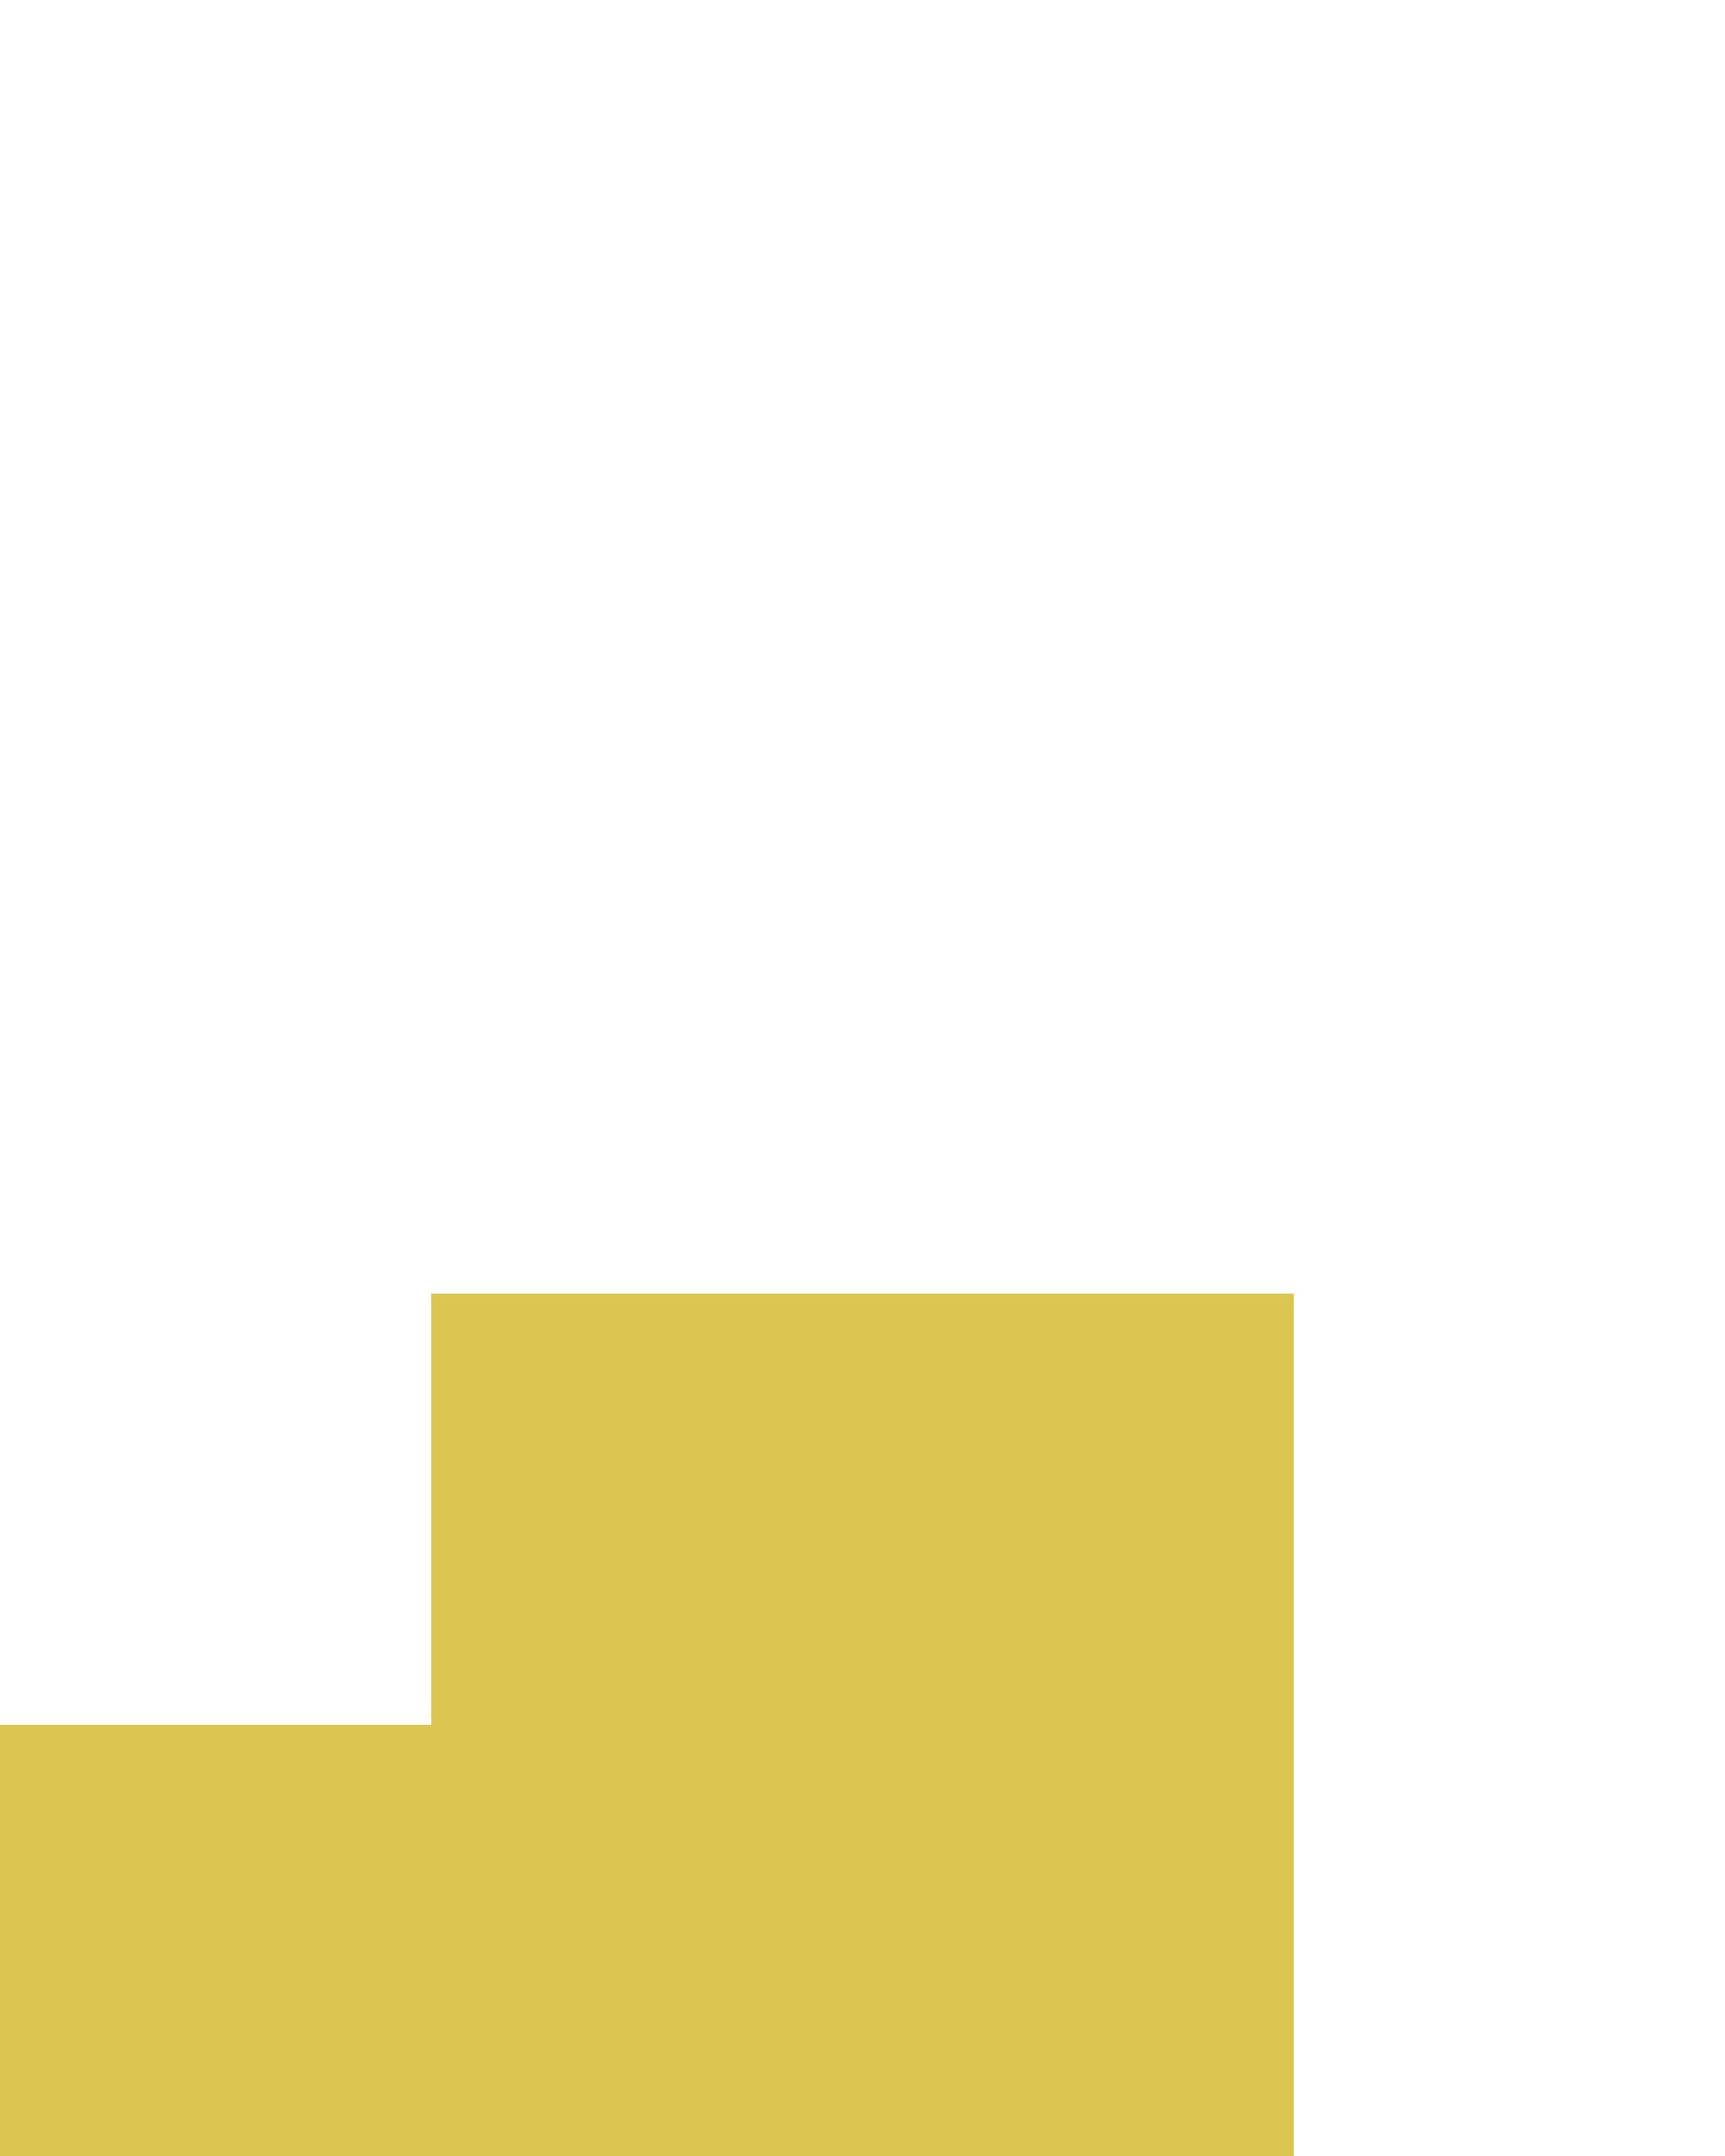
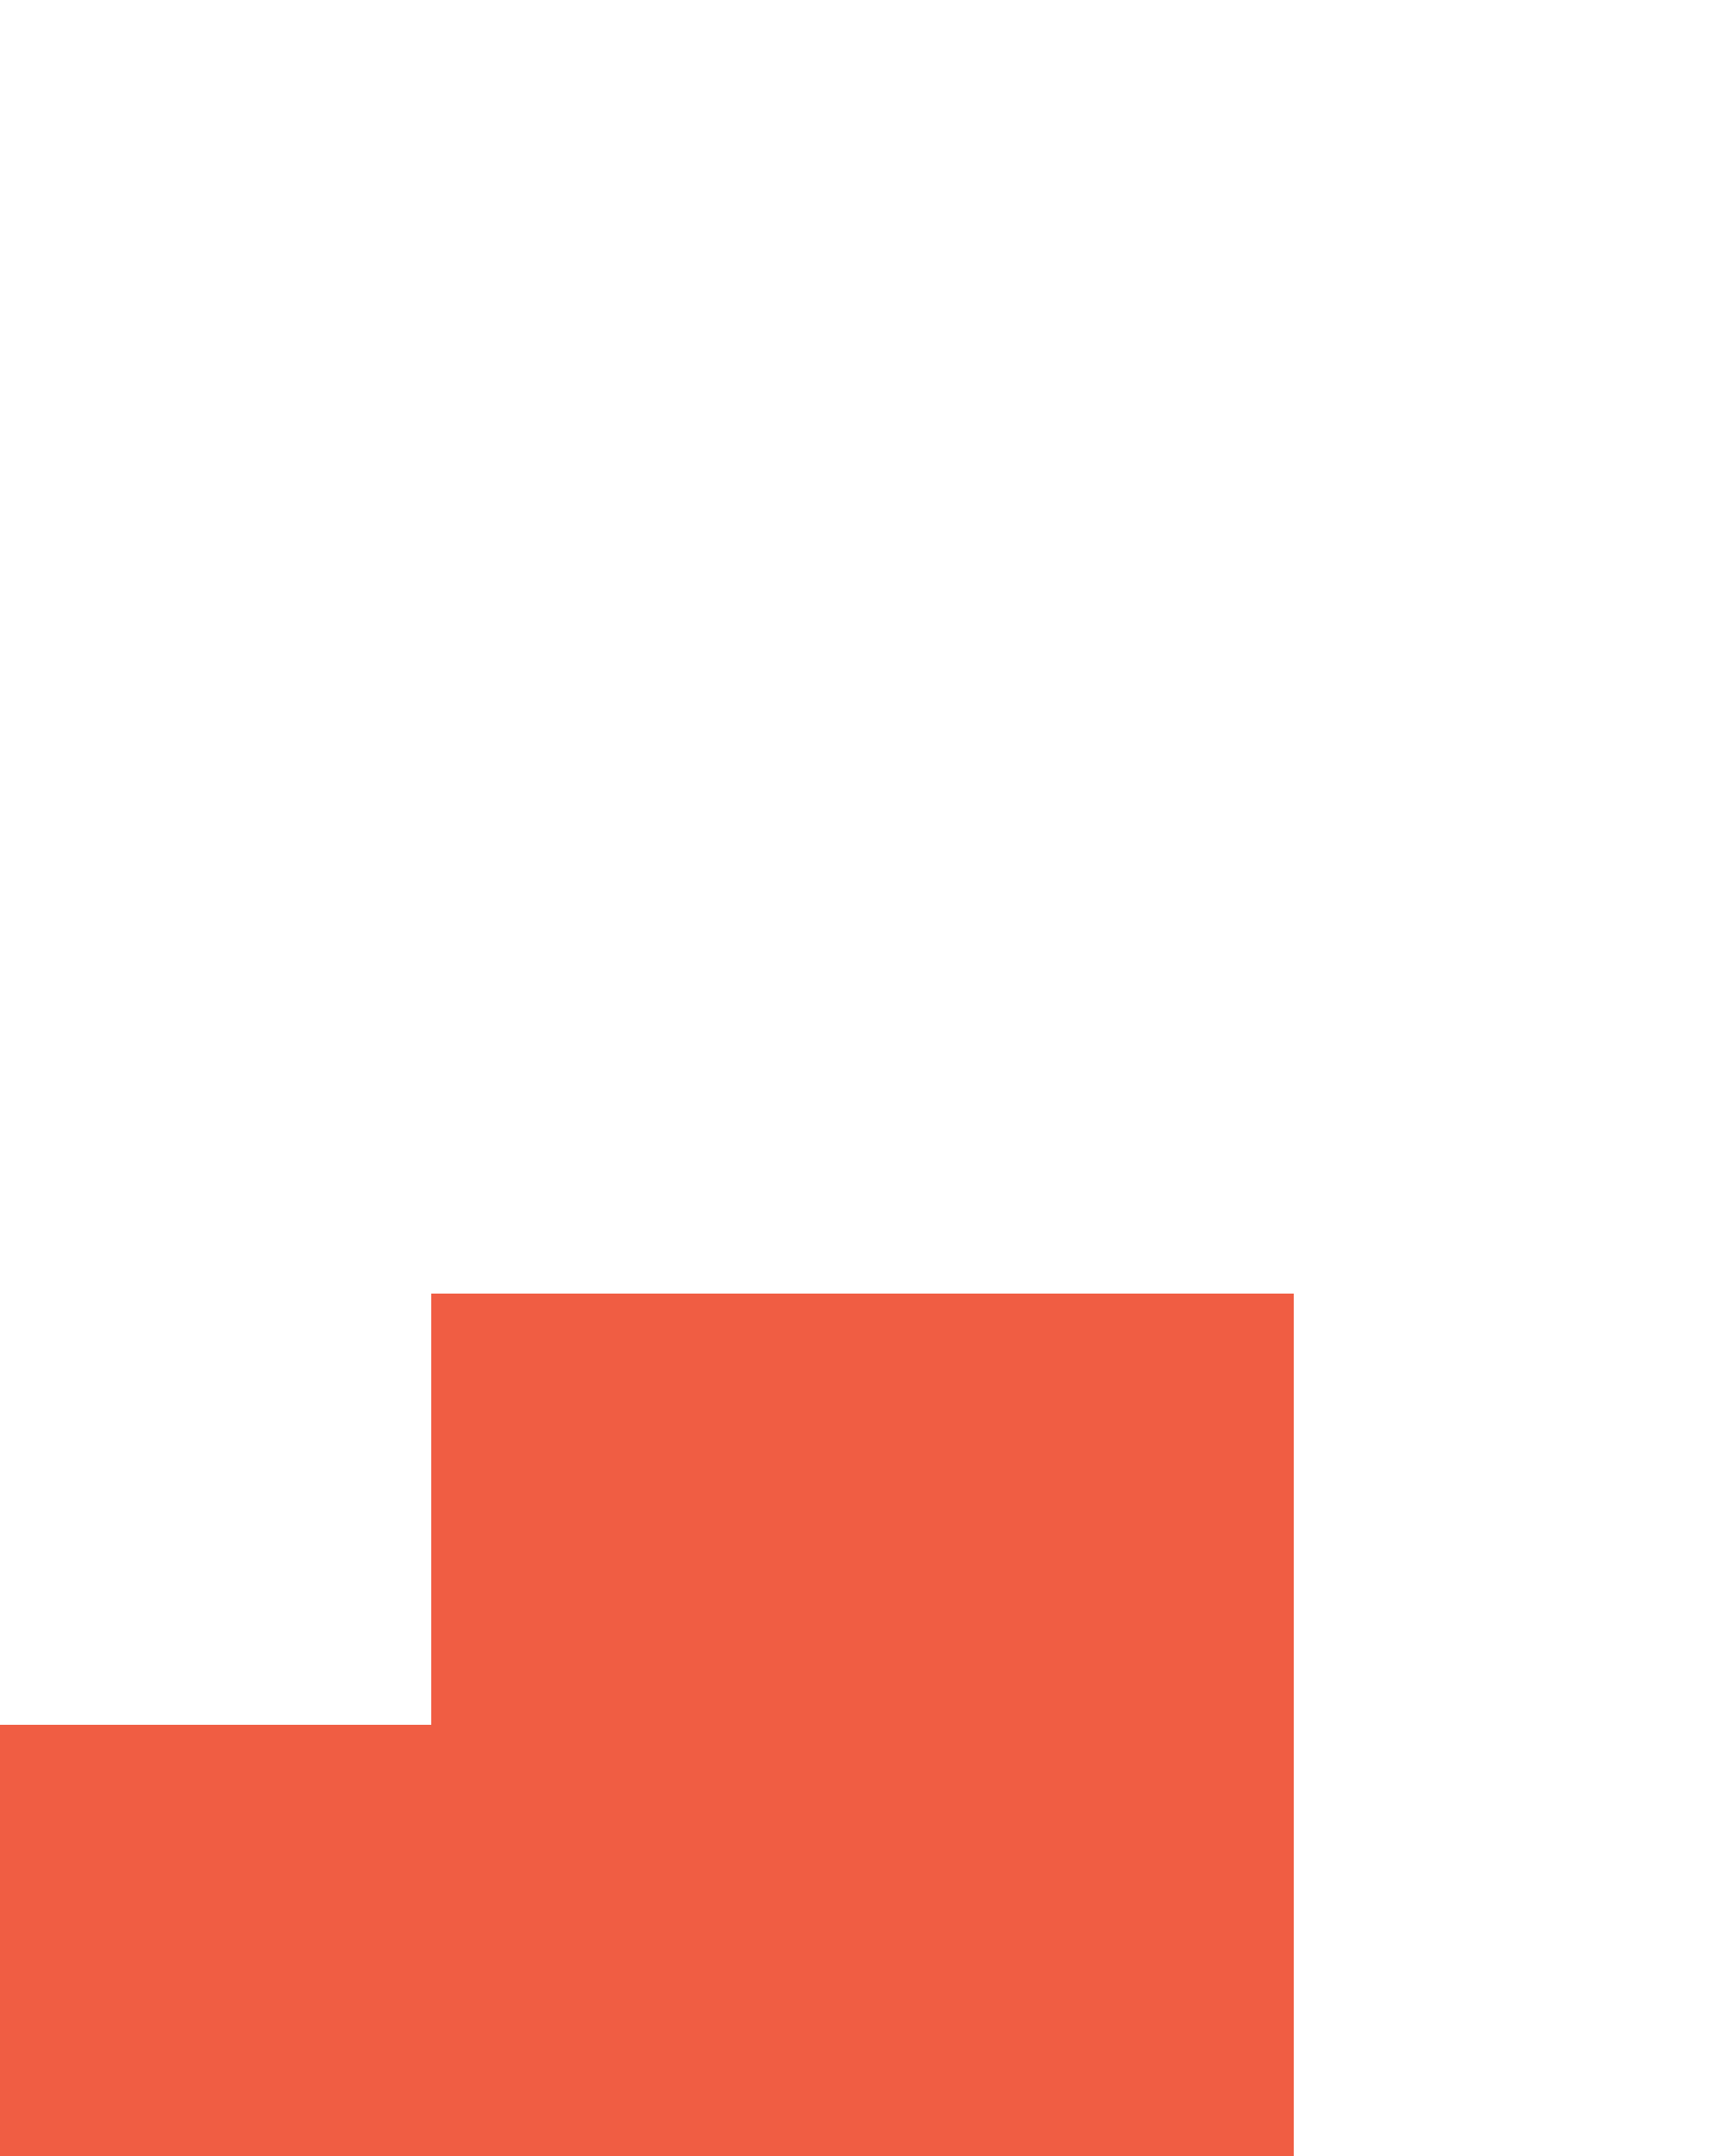
<svg xmlns="http://www.w3.org/2000/svg" viewBox="0 0 80 100">
  <defs>
-     <style>.cls-1{fill:#dcc651;}</style>
+     <style>.cls-1{fill:#f05d43;}</style>
  </defs>
  <g id="bx-2">
    <polygon class="cls-1" points="20 60 20 80 0 80 0 100 60 100 60 80 60 60 20 60" />
  </g>
</svg>
